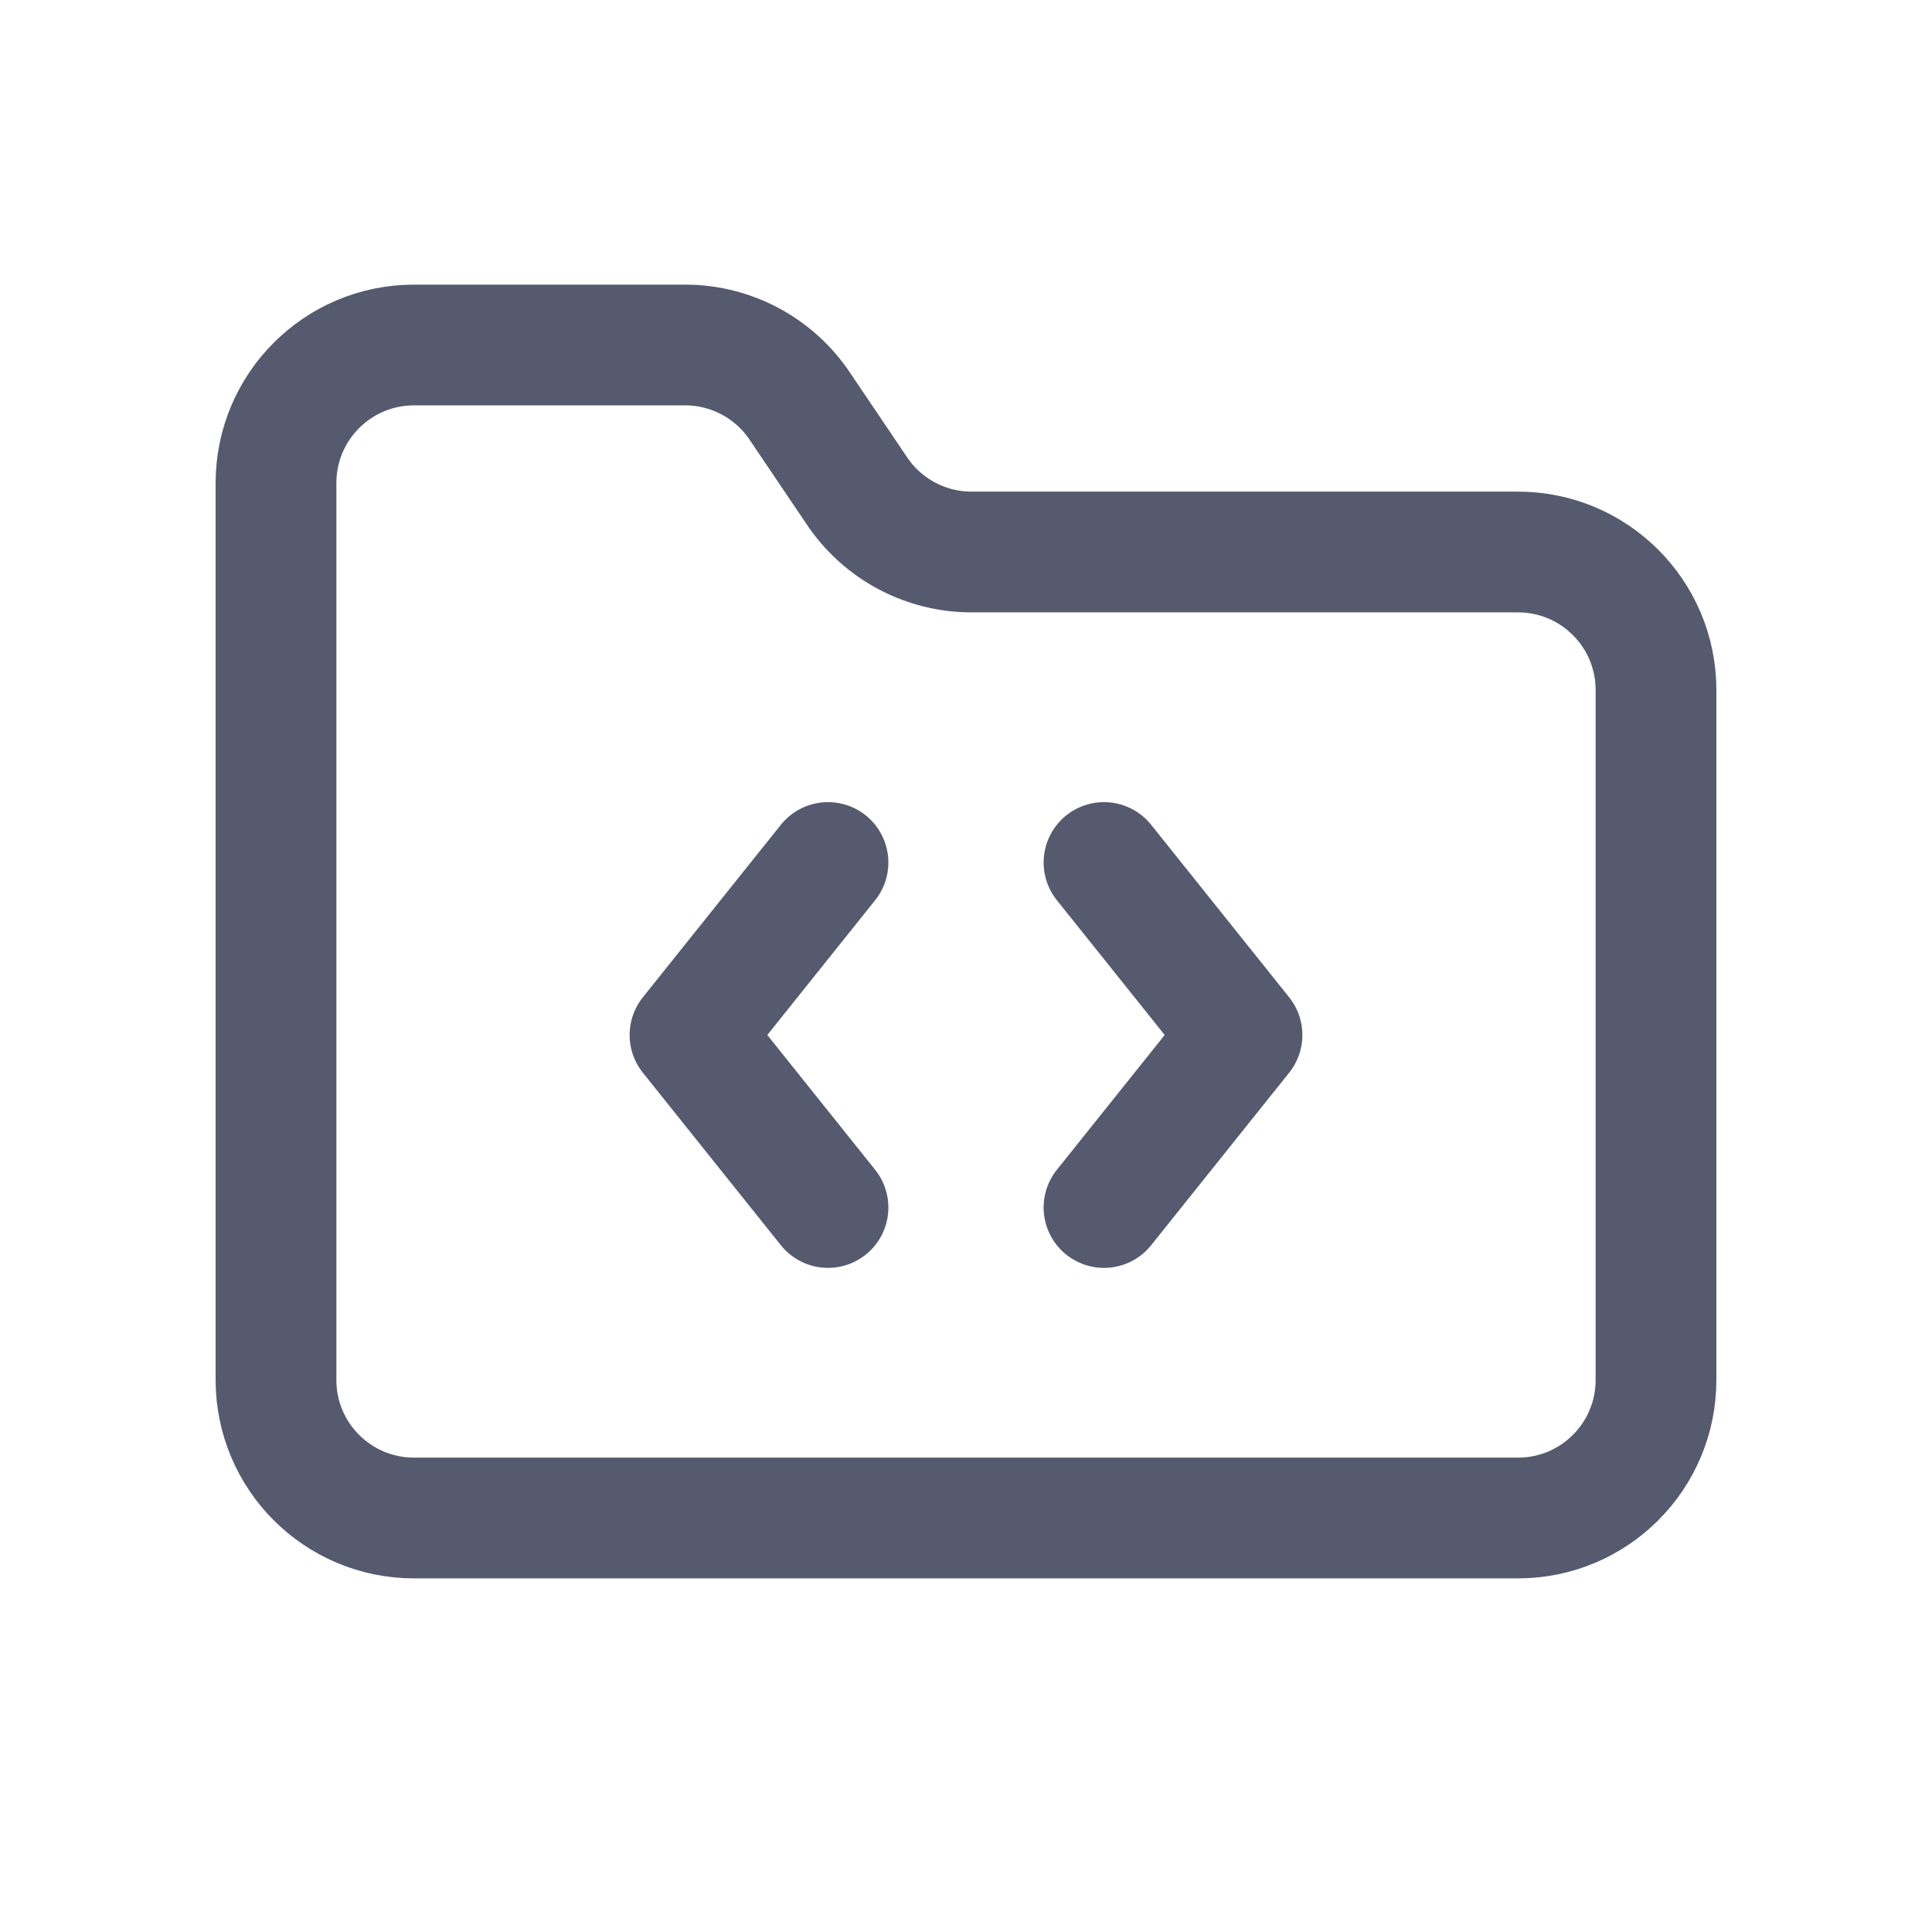
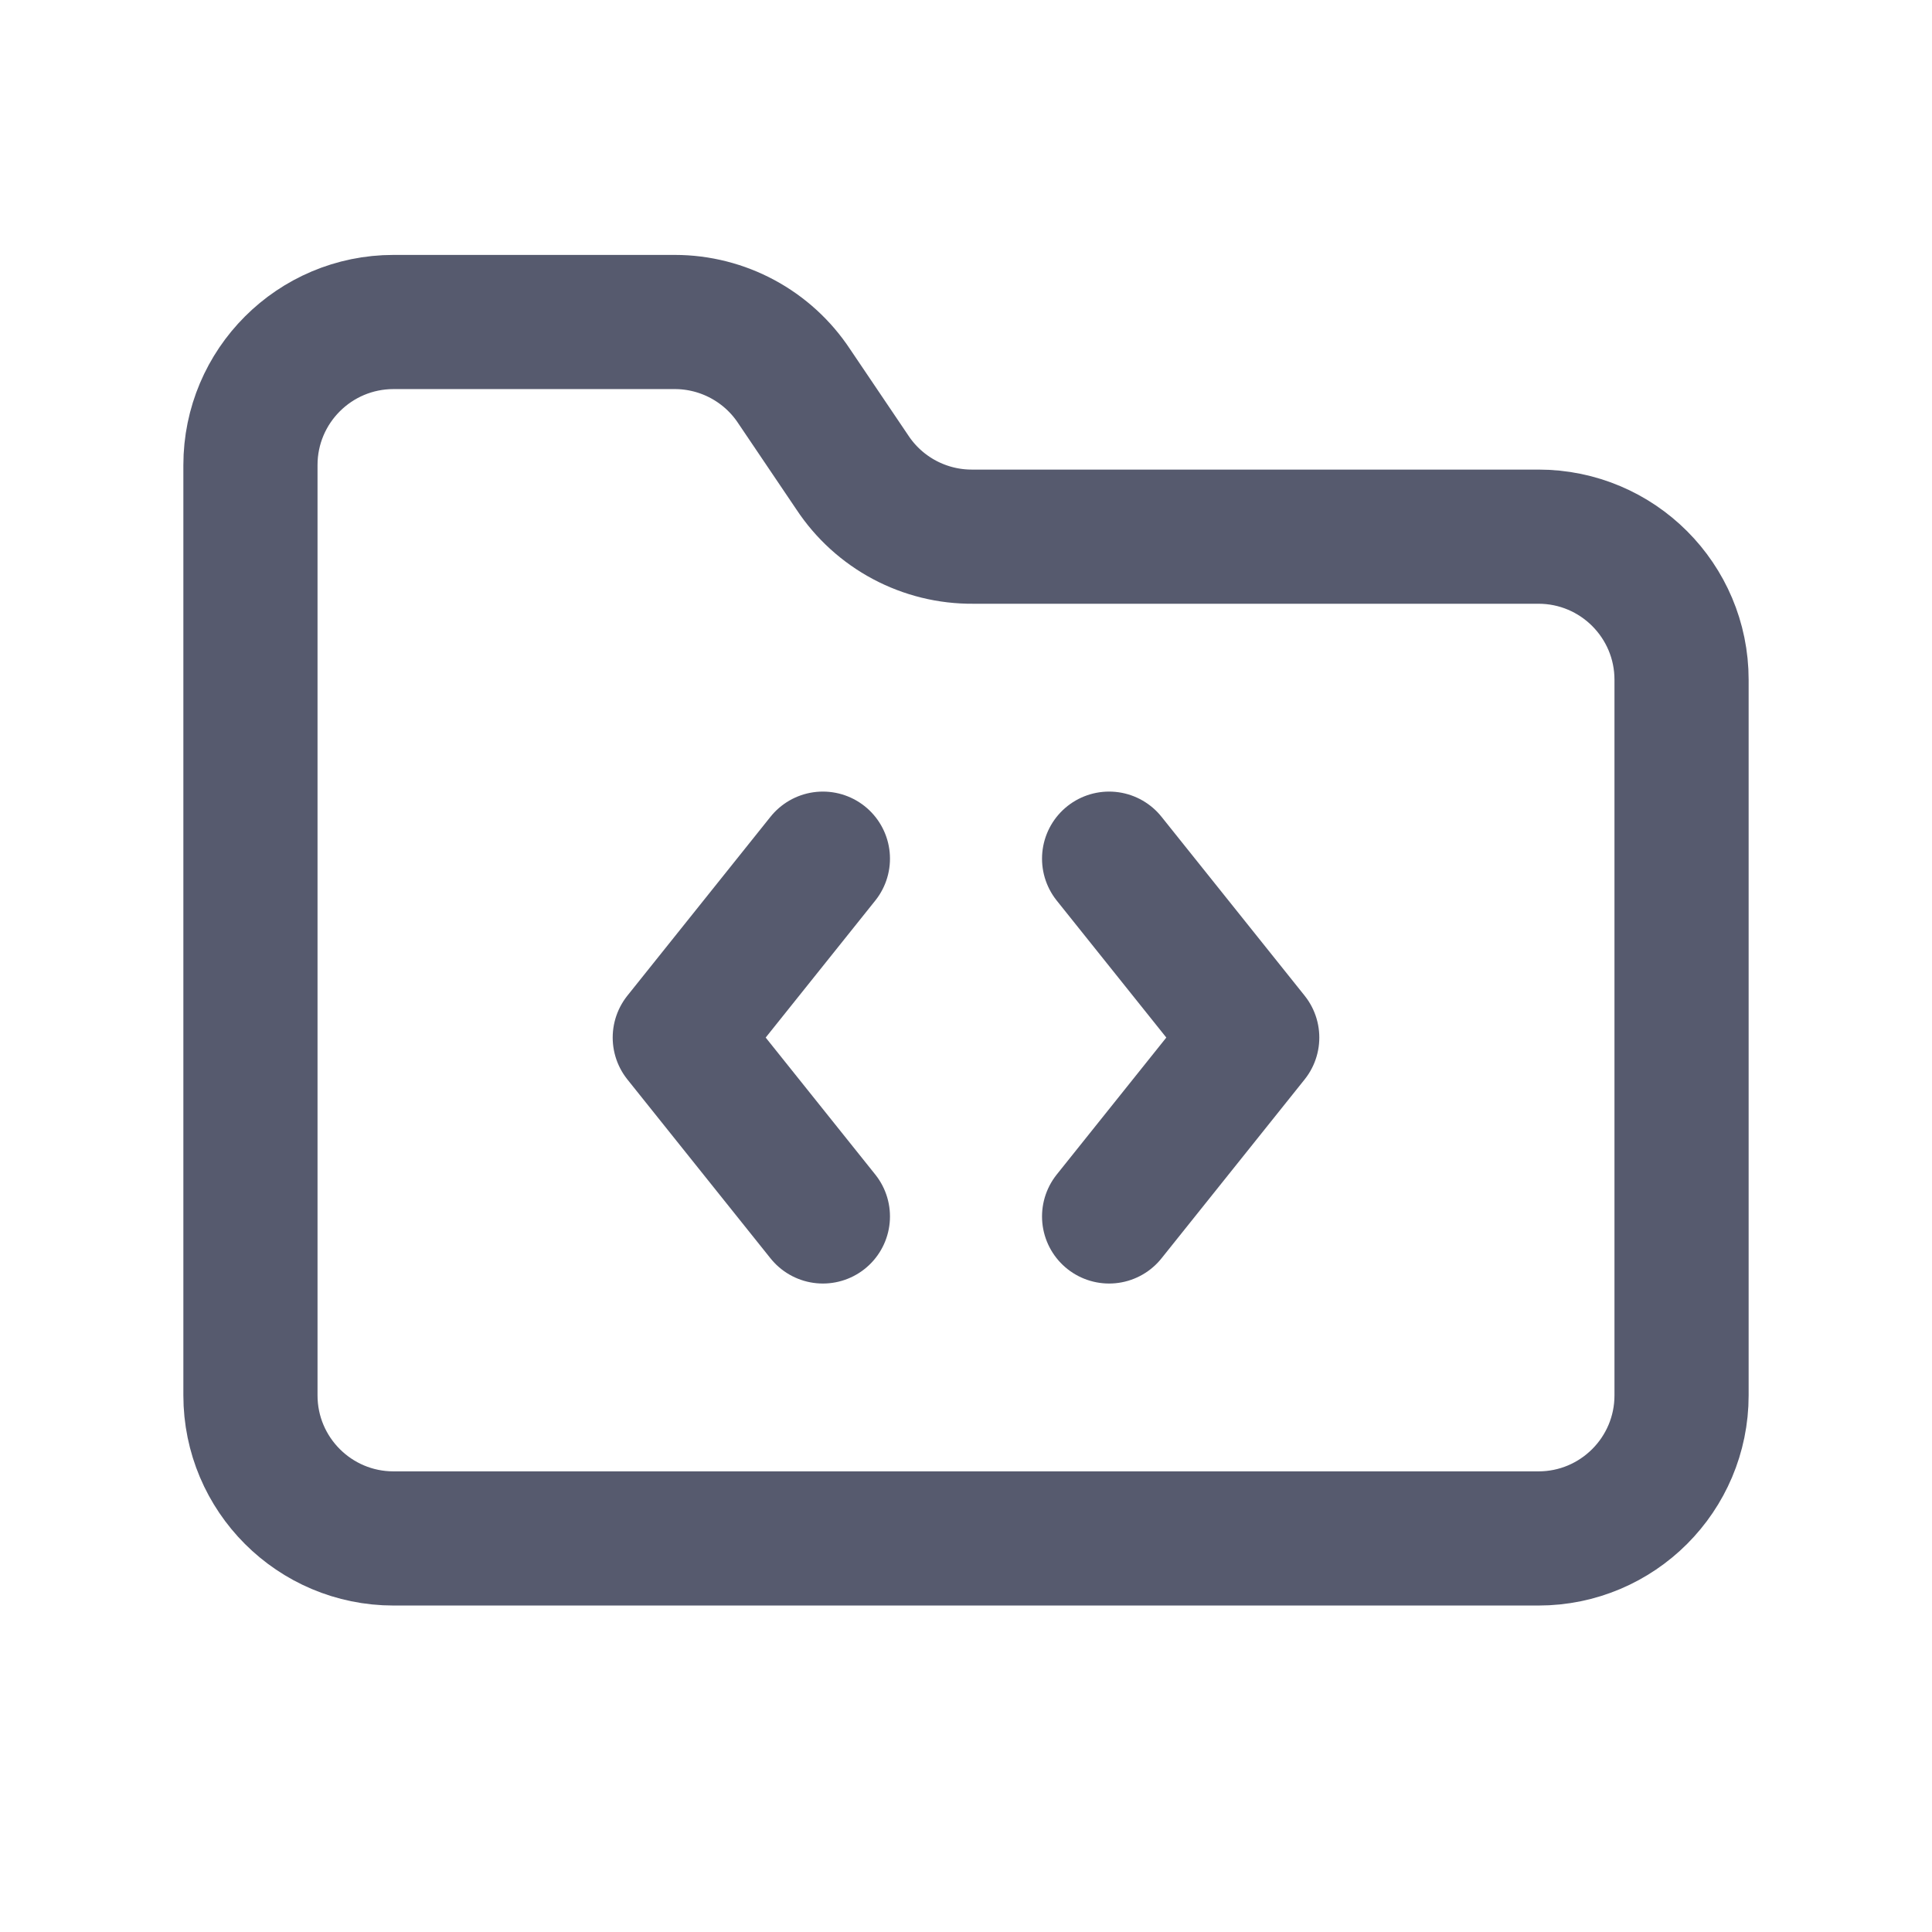
- <svg xmlns="http://www.w3.org/2000/svg" width="24" height="24" viewBox="-2 -2 28 28" fill="none" stroke="#565a6e" stroke-width="1.75" stroke-linecap="round" stroke-linejoin="round">
+ <svg xmlns="http://www.w3.org/2000/svg" width="24" height="24" viewBox="-1.5 -1.5 27.0 27.0" fill="none" stroke="#565a6e" stroke-width="1.875" stroke-linecap="round" stroke-linejoin="round">
  <path d="M10 10.5 8 13l2 2.5" />
  <path d="m14 10.5 2 2.5-2 2.5" />
  <path d="M20 20a2 2 0 0 0 2-2V8a2 2 0 0 0-2-2h-7.9a2 2 0 0 1-1.69-.9L9.6 3.9A2 2 0 0 0 7.93 3H4a2 2 0 0 0-2 2v13a2 2 0 0 0 2 2z" />
</svg>
